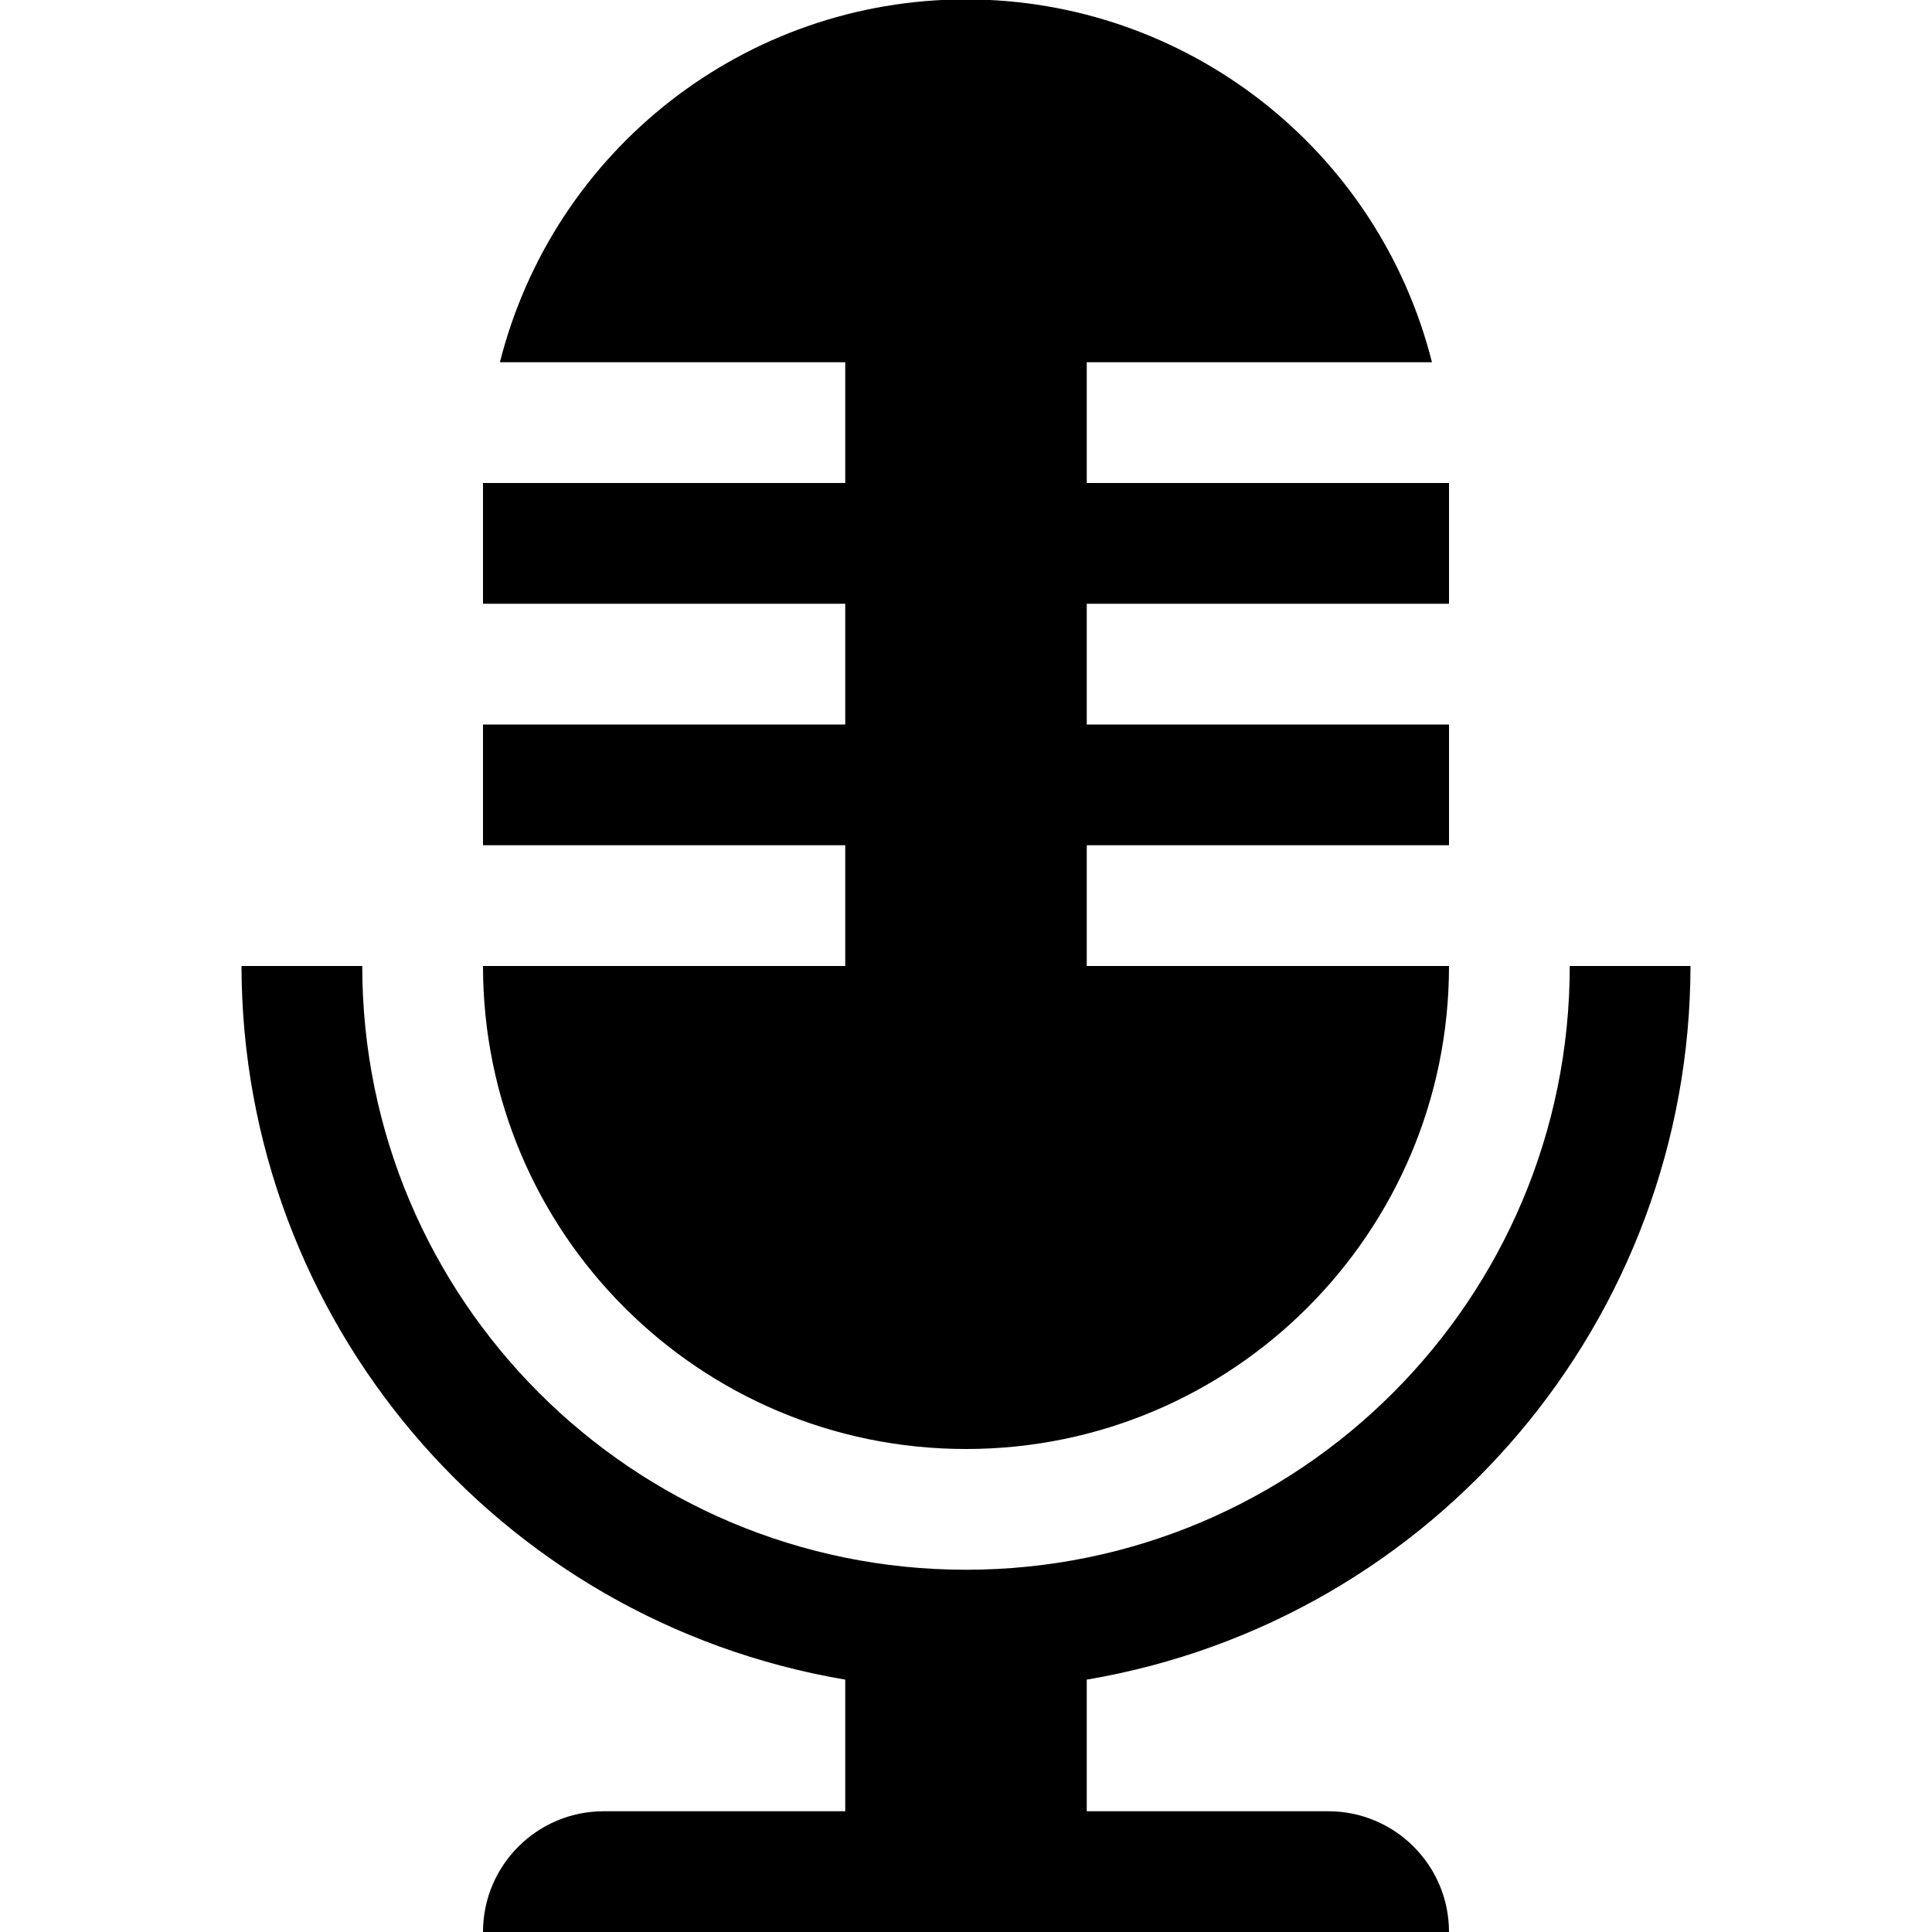
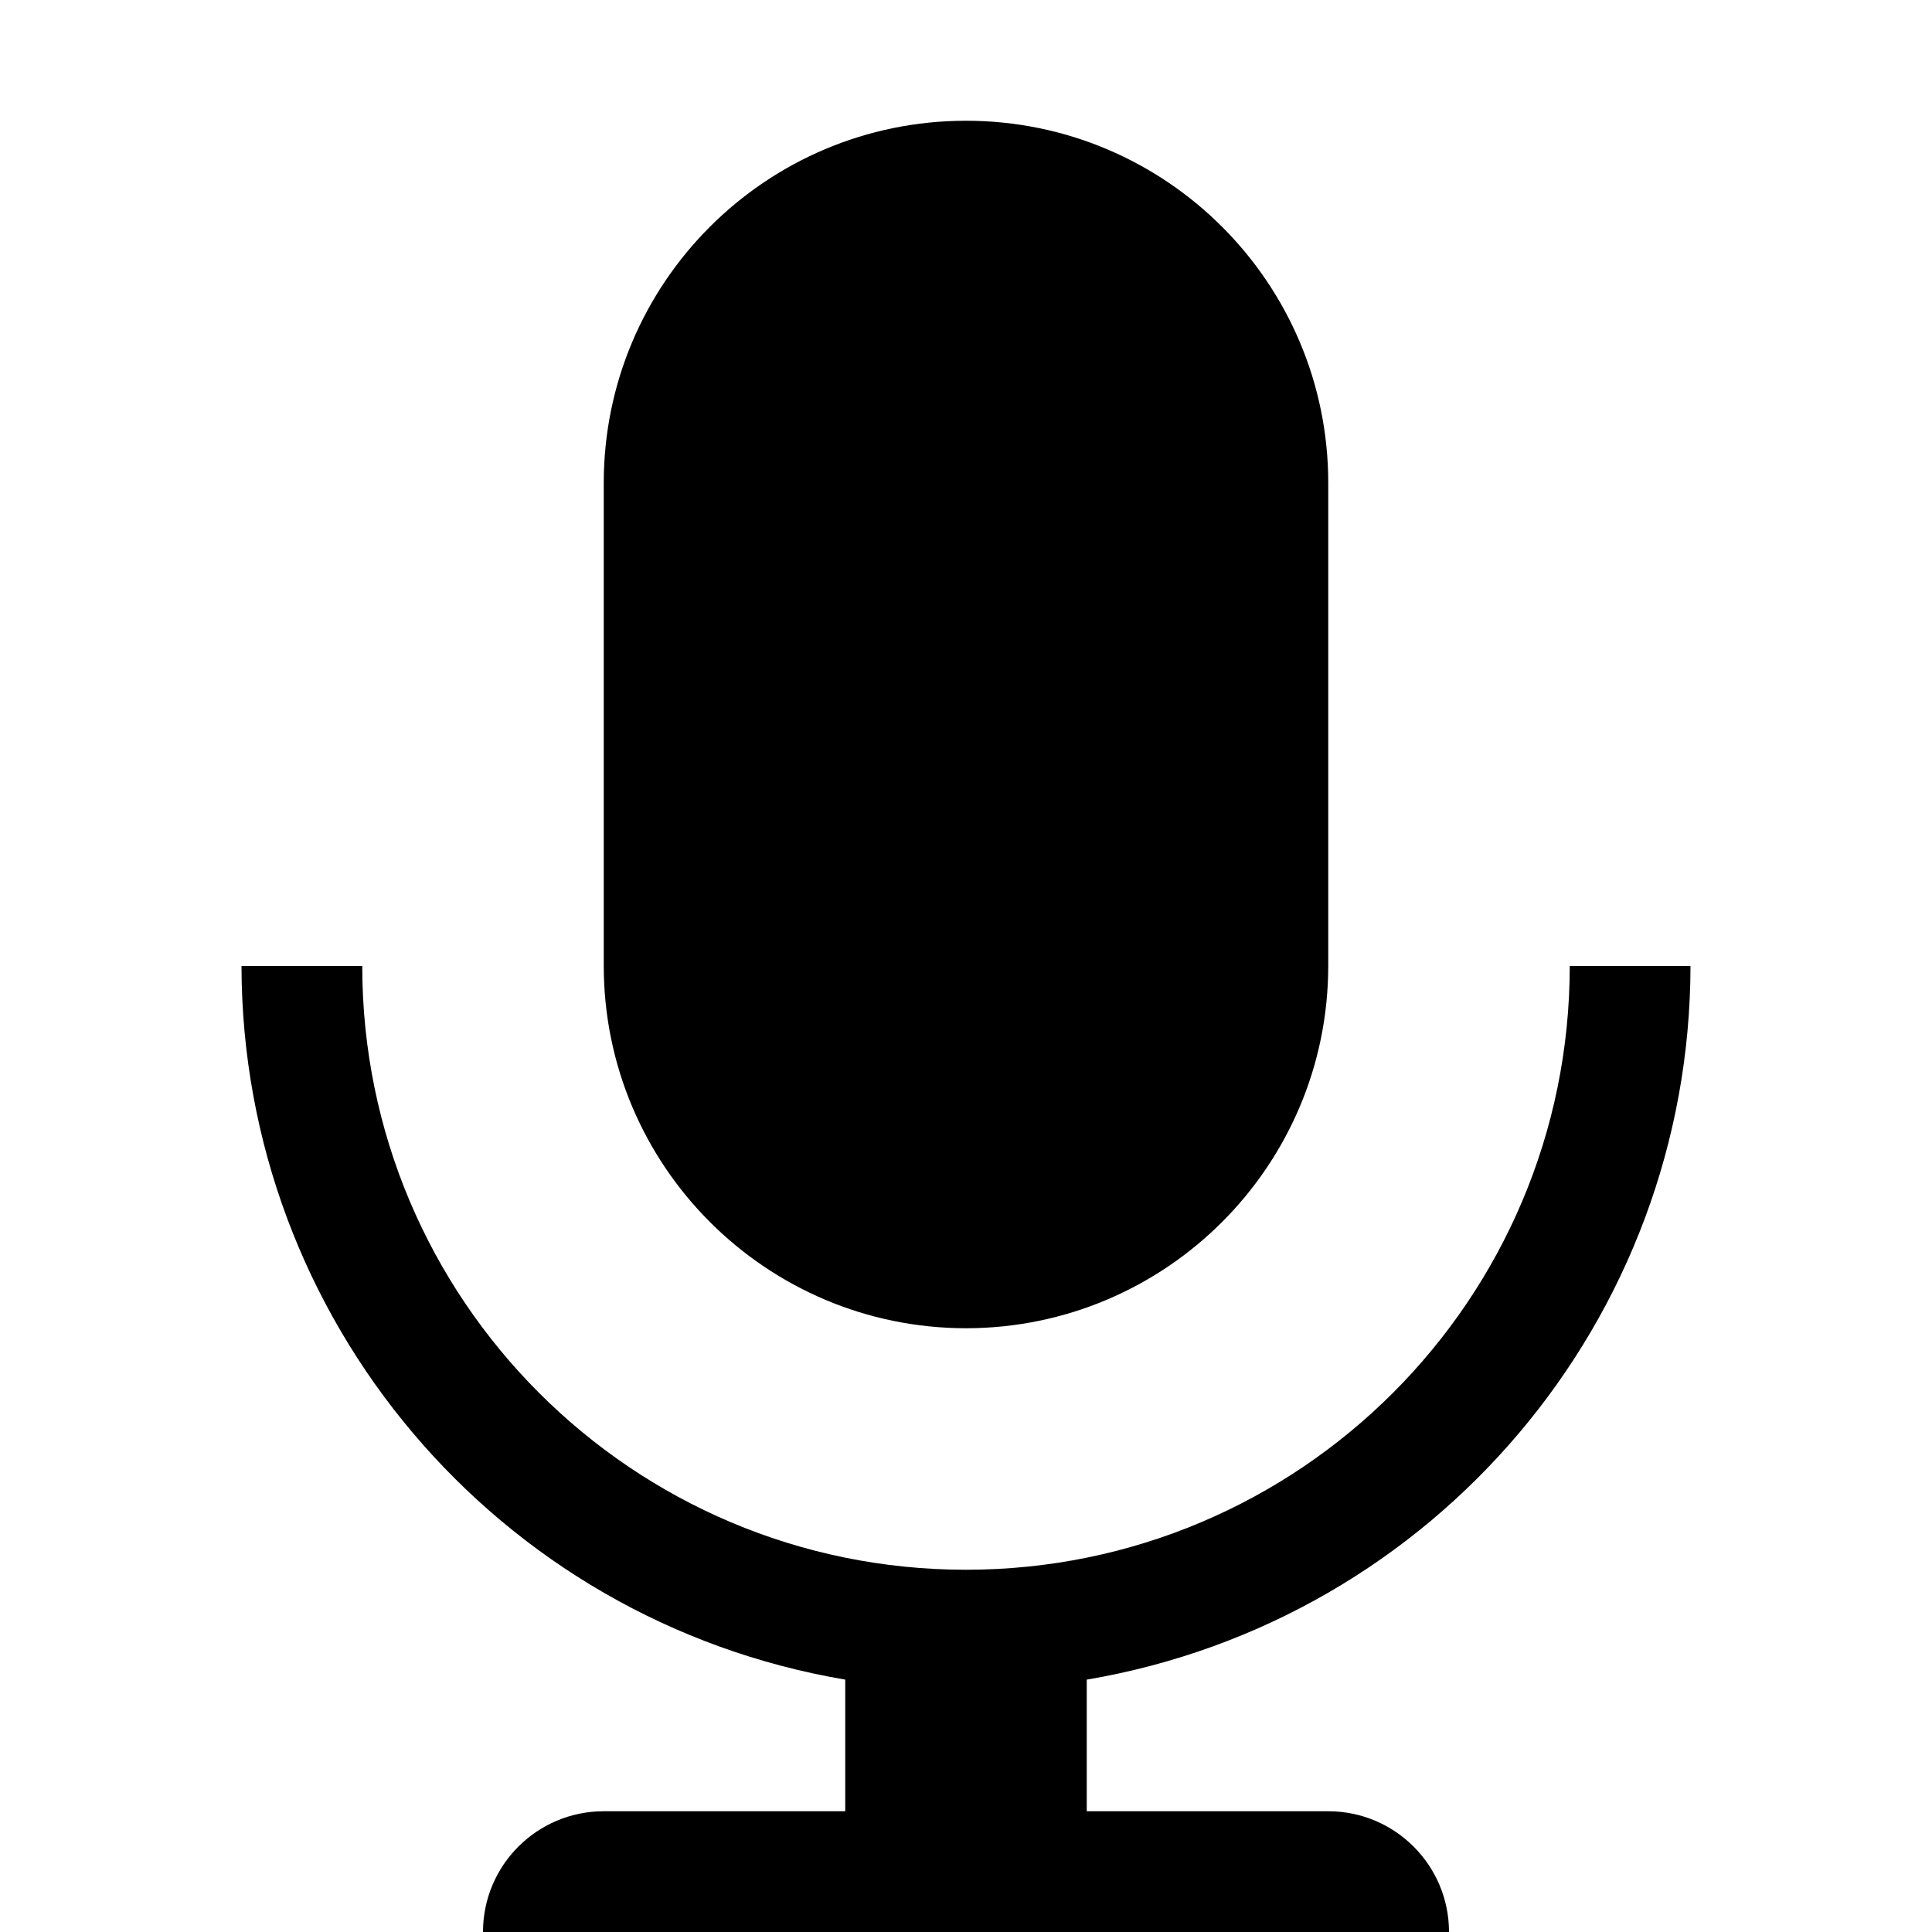
- <svg xmlns="http://www.w3.org/2000/svg" viewBox="0 0 16 16">
-   <path d="M9 13.91V15h2a1 1 0 0 1 1 1H4a1 1 0 0 1 1-1h2v-1.09A6.004 6.004 0 0 1 2 8h1a5 5 0 0 0 10 0h1a6.004 6.004 0 0 1-5 5.91zM8 12a4 4 0 0 0 4-4H9V7h3V6H9V5h3V4H9V3h2.859A3.981 3.981 0 0 0 4.14 3H7v1H4v1h3v1H4v1h3v1H4a4 4 0 0 0 4 4z" />
+ <svg xmlns="http://www.w3.org/2000/svg" id="icons" viewBox="0 0 16 16">
+   <path d="M9 13.91V15h2a1 1 0 0 1 1 1H4a1 1 0 0 1 1-1h2v-1.09A6.004 6.004 0 0 1 2 8h1a5 5 0 0 0 10 0h1a6.004 6.004 0 0 1-5 5.91zM8 11a3.003 3.003 0 0 0 3-3V4a3 3 0 0 0-6 0v4a3.003 3.003 0 0 0 3 3z" />
</svg>
